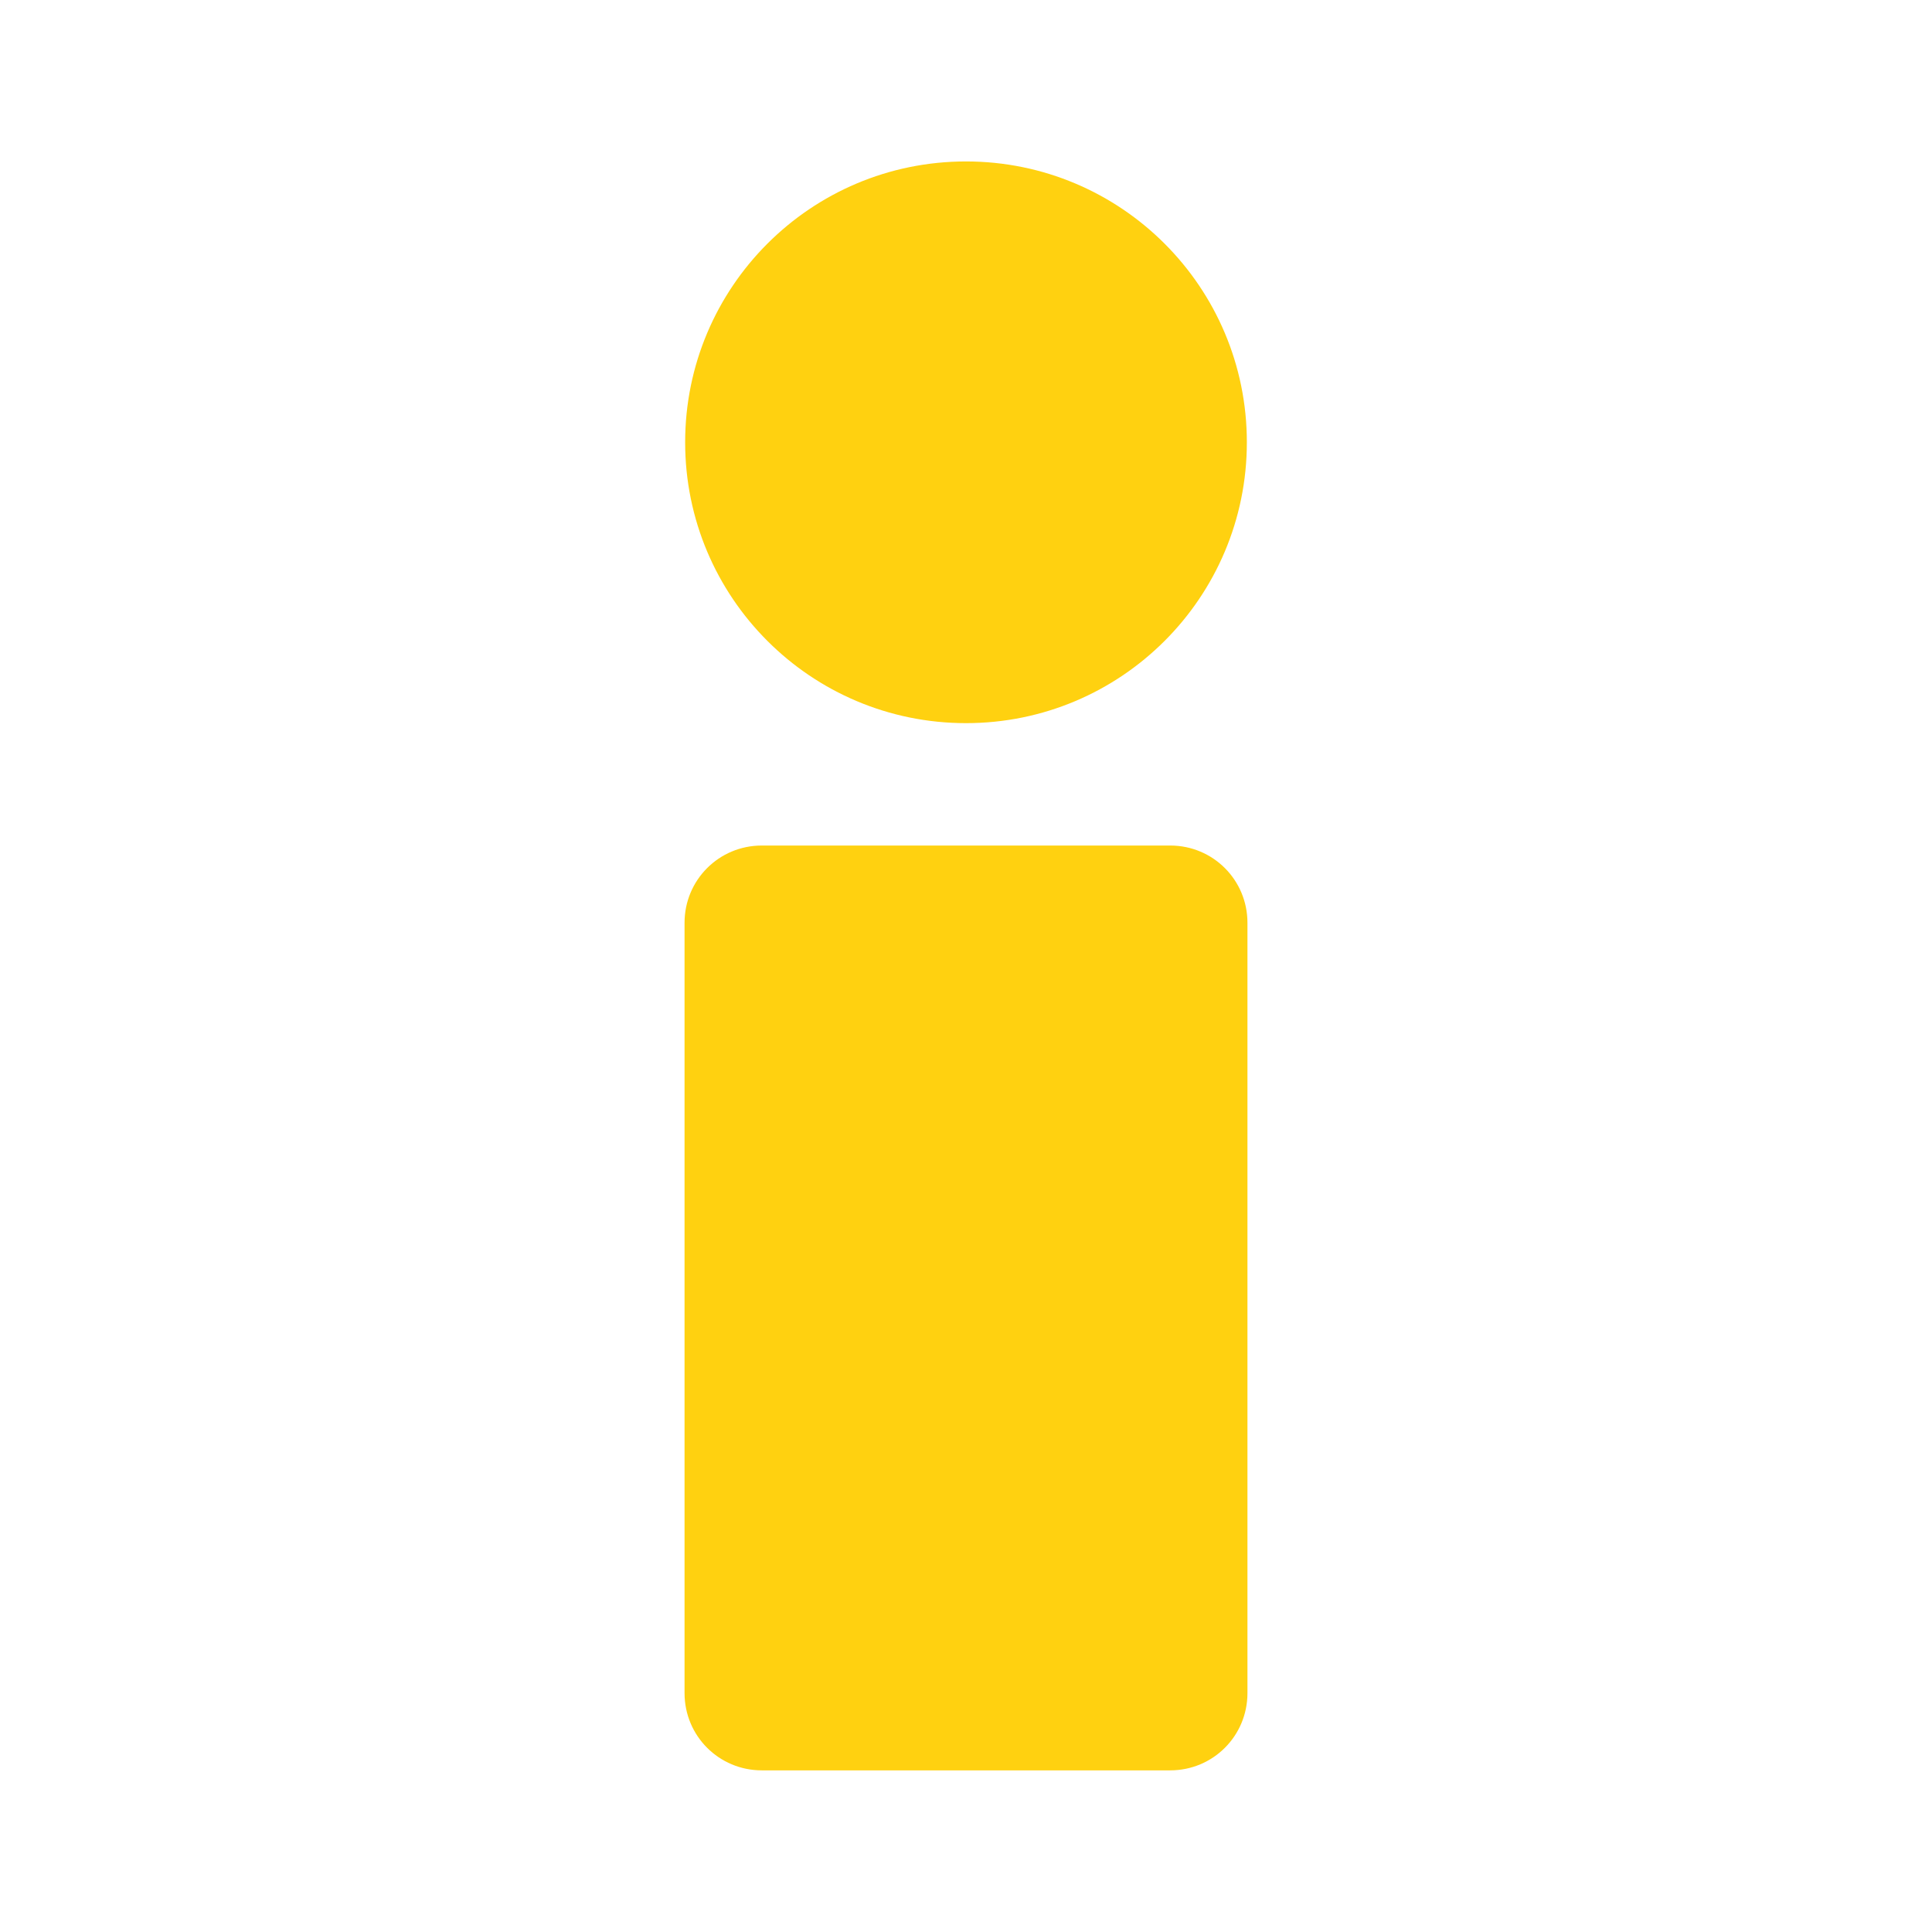
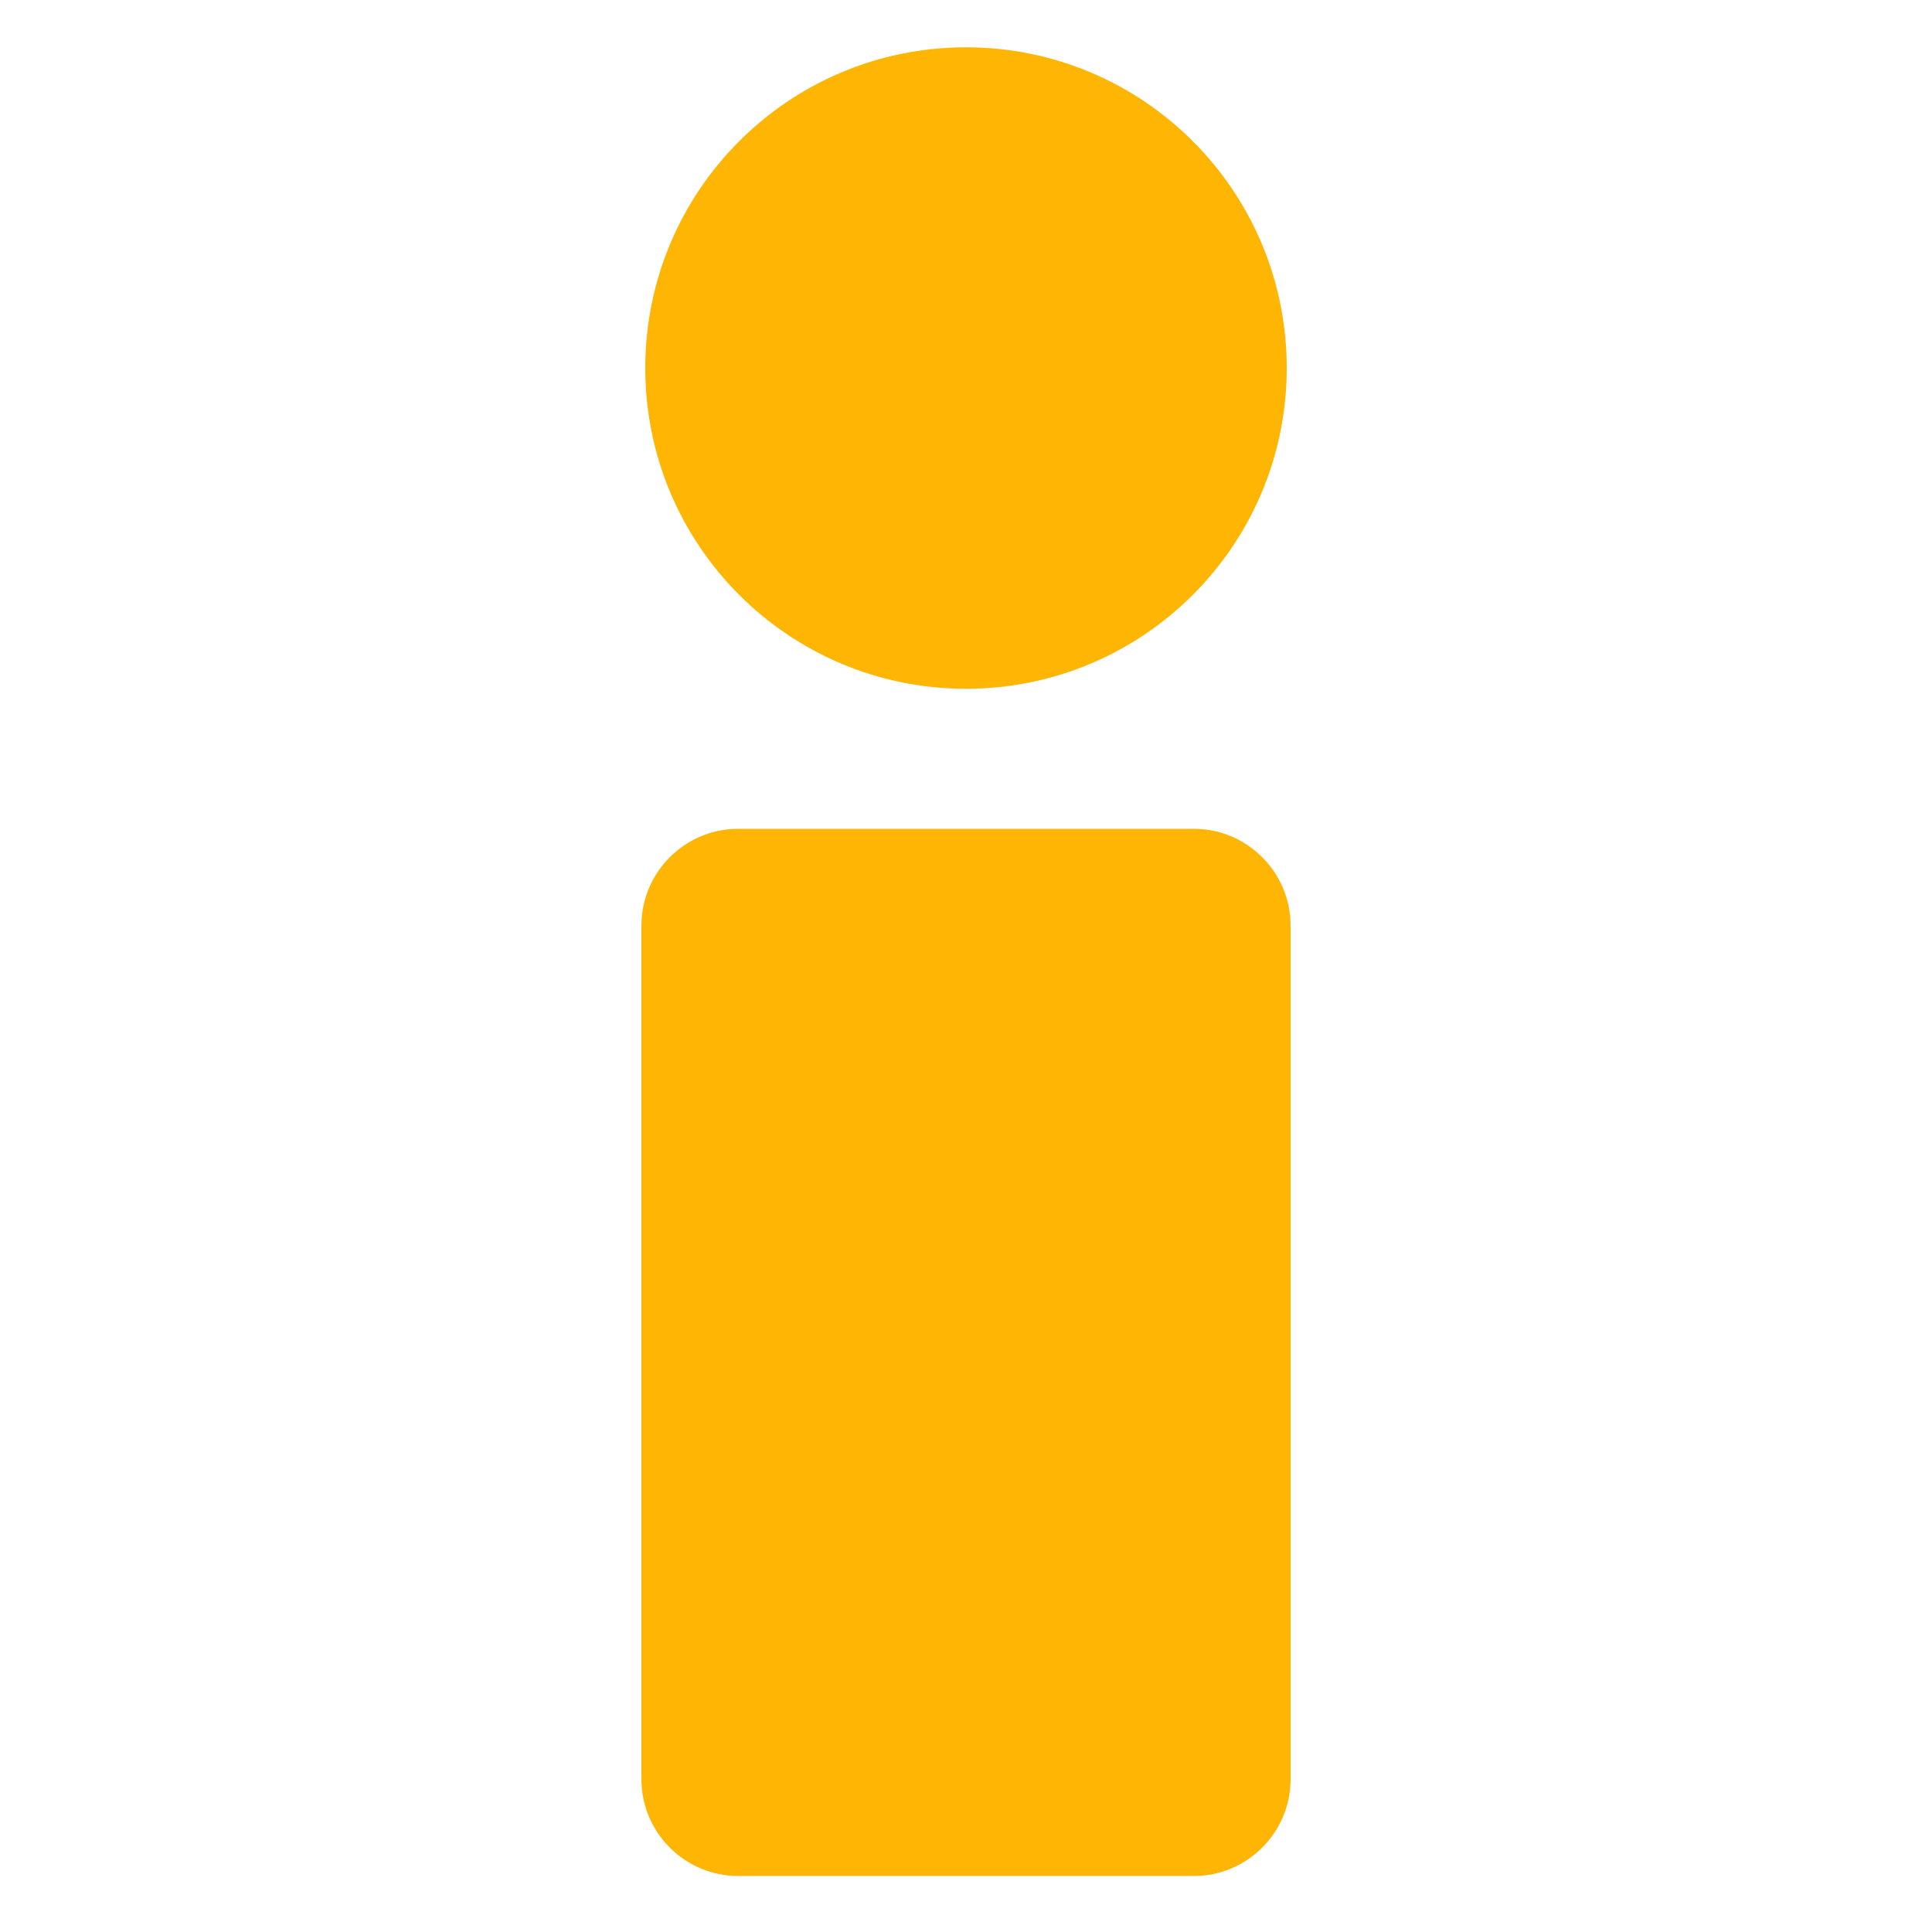
<svg xmlns="http://www.w3.org/2000/svg" version="1.1" id="Layer_1" x="0px" y="0px" width="500px" height="500px" viewBox="0 0 500 500" enable-background="new 0 0 500 500" xml:space="preserve">
-   <path fill="#FFD110" enable-background="new    " d="M177.316,114.464c0,40.158,32.525,72.685,72.683,72.685  s72.685-32.527,72.685-72.685s-32.526-72.683-72.685-72.683C209.841,41.781,177.316,74.306,177.316,114.464z M322.839,427.255  v10.921c0,11.083-8.91,19.991-19.991,19.991H197.152c-11.081,0-19.991-8.908-19.991-19.991v-10.922v-23.078V238.814  c0-11.083,8.91-19.991,19.991-19.991h105.696c11.081,0,19.991,8.908,19.991,19.991v165.361V427.255z" />
+   <path fill="#FFB504" d="M166.995,95.247c0,45.861,37.144,83.007,83.004,83.007s83.007-37.146,83.007-83.007  s-37.145-83.004-83.007-83.004C204.138,12.243,166.995,49.387,166.995,95.247z" />
+   <g>
+     <path fill="#FFB504" d="M334,460.5c0,13.75-11.25,25-25,25H191c-13.75,0-25-11.25-25-25v-221c0-13.75,11.25-25,25-25h118   c13.75,0,25,11.25,25,25V460.5z" />
+   </g>
</svg>
